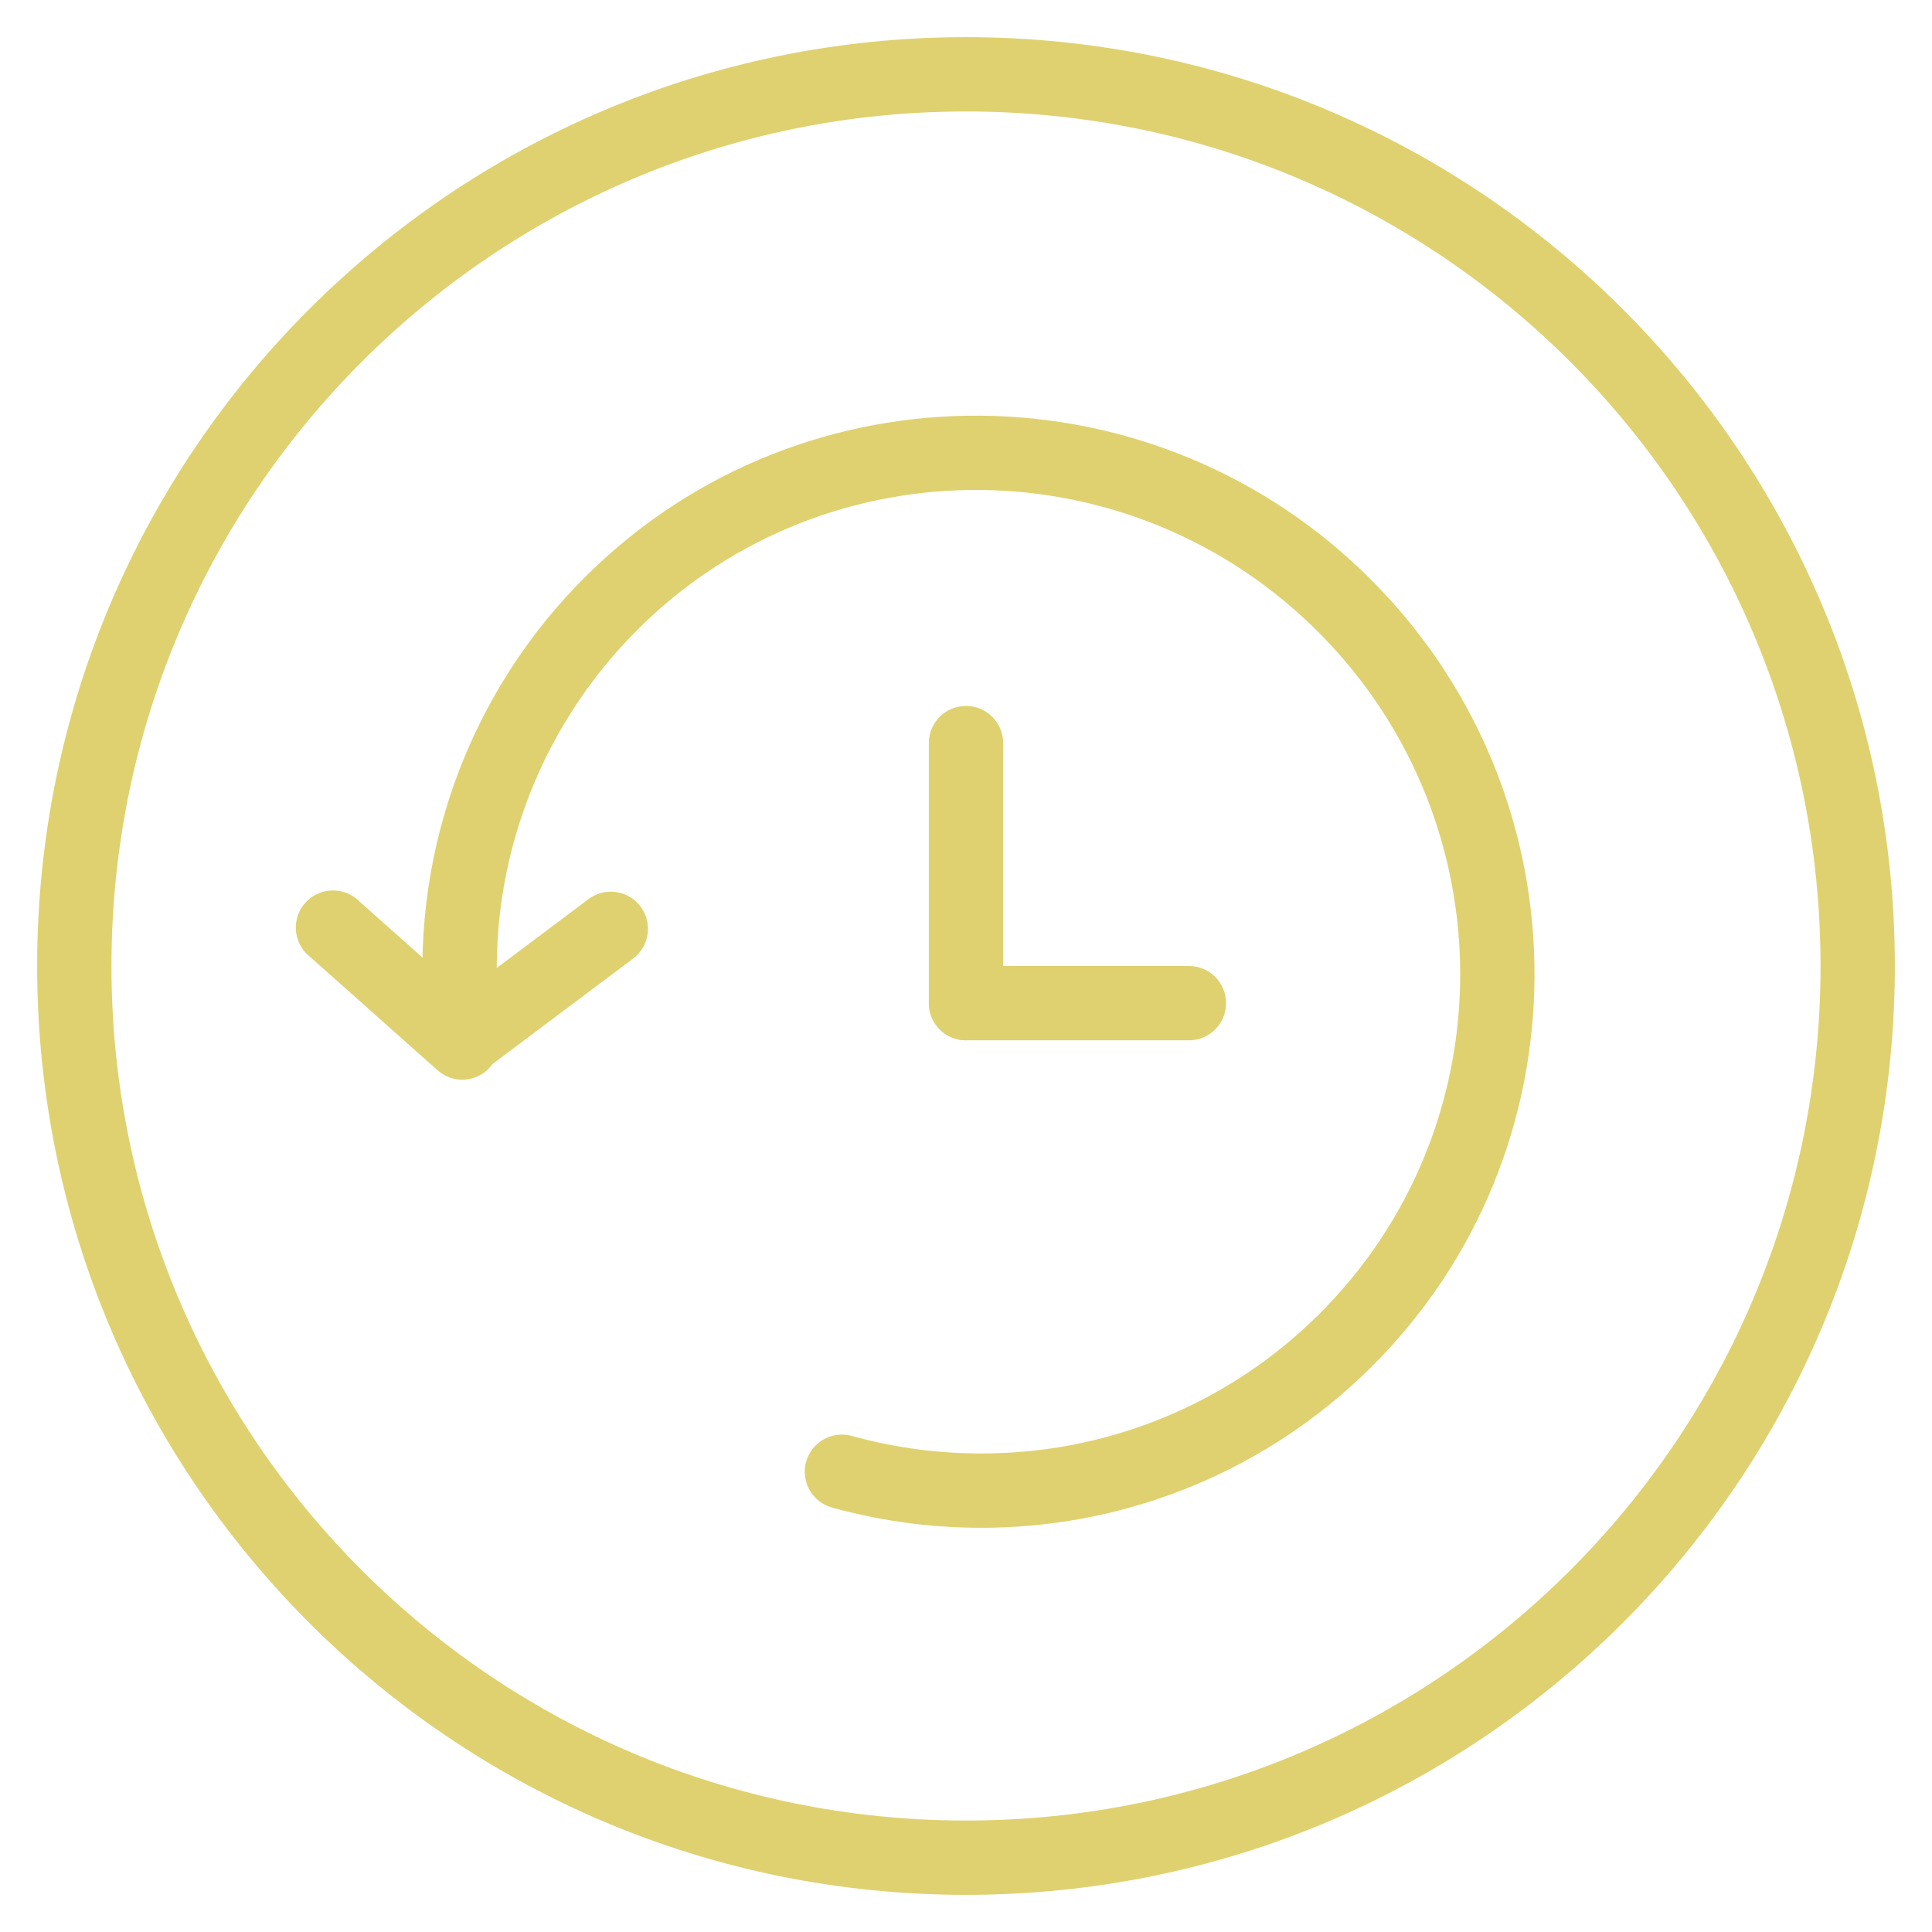
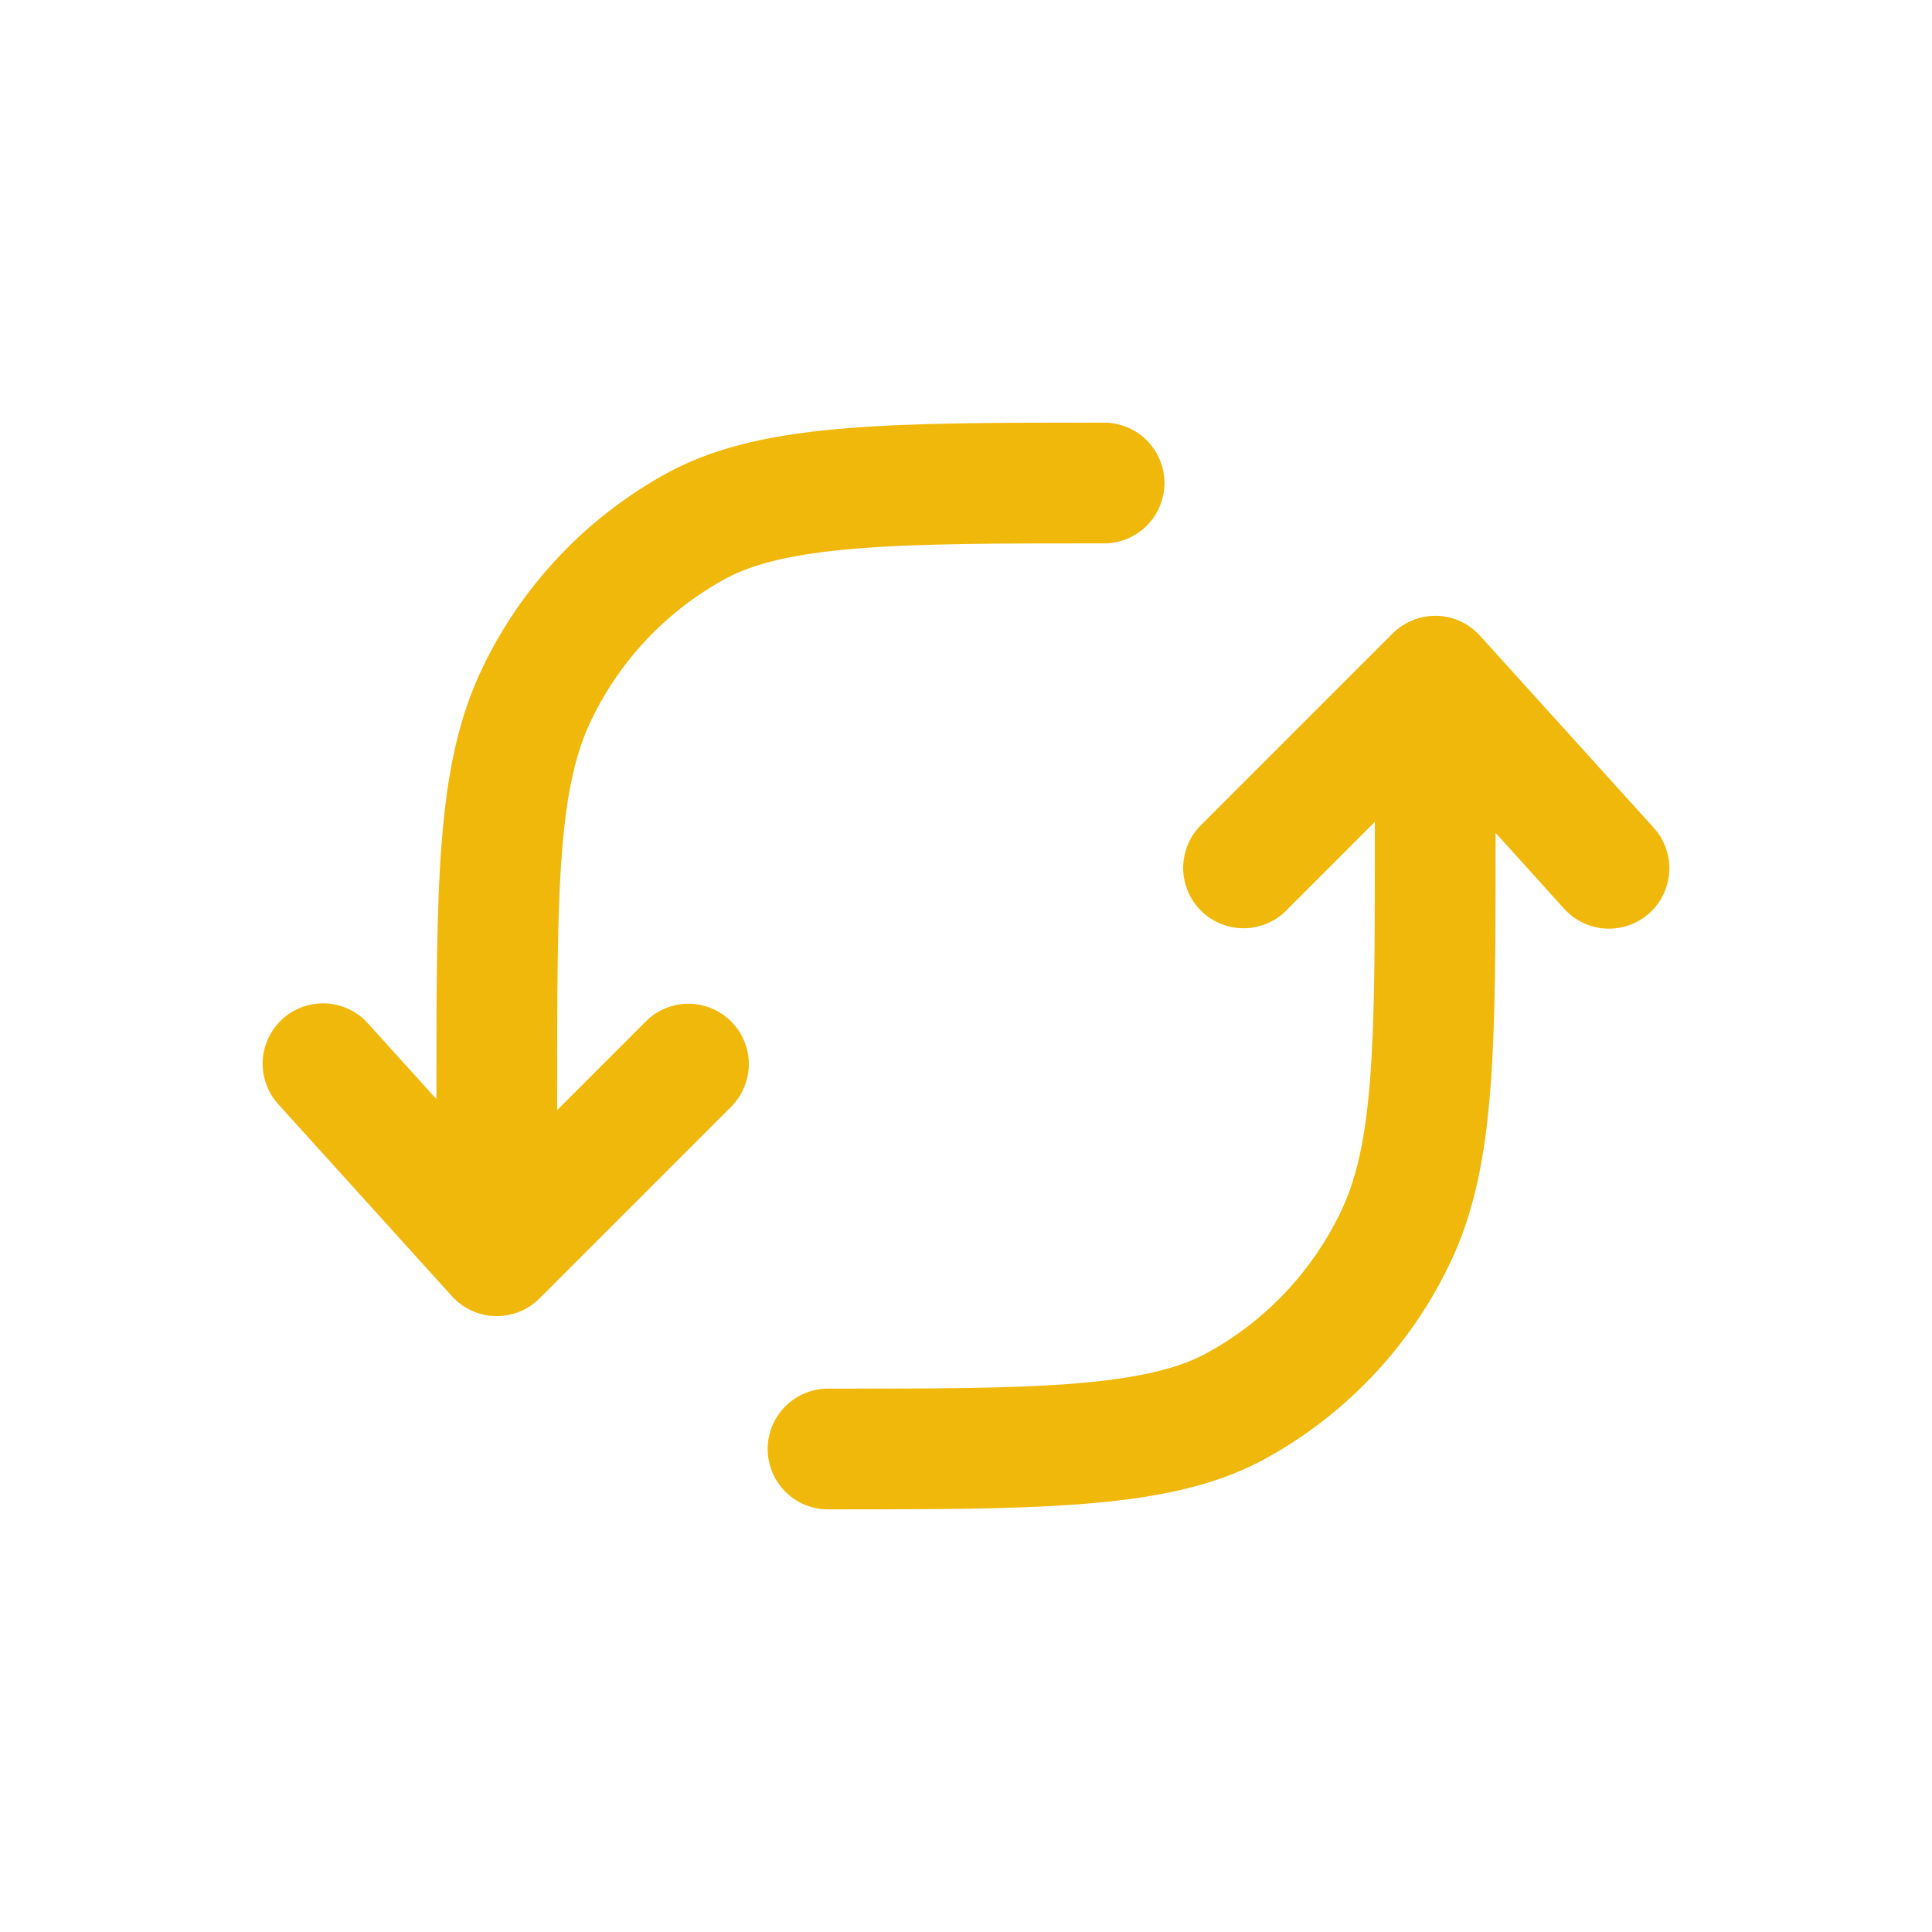
- <svg xmlns="http://www.w3.org/2000/svg" width="48" height="48" viewBox="0 0 26 26">
-   <g fill="#dfd16f">
-     <path d="M26 14c0 6.627-5.373 12-12 12S2 20.627 2 14S7.373 2 14 2s12 5.373 12 12" opacity="0" />
-     <g fill-rule="evenodd" clip-rule="evenodd">
-       <path d="M8.604 8.45a6.44 6.44 0 0 0-1.882 5.278a.5.5 0 0 1-.995.105a7.44 7.44 0 0 1 2.175-6.096c2.937-2.897 7.675-2.85 10.582.098s2.888 7.685-.05 10.582a7.43 7.43 0 0 1-5.097 2.142a7.5 7.5 0 0 1-2.14-.271a.5.5 0 0 1 .266-.964a6.5 6.5 0 0 0 1.856.235a6.42 6.42 0 0 0 4.413-1.854c2.541-2.506 2.562-6.61.04-9.168s-6.627-2.594-9.168-.088" />
-       <path d="M6.594 14.363a.5.5 0 0 1-.706.04l-1.72-1.53a.5.5 0 1 1 .664-.746l1.72 1.53a.5.5 0 0 1 .042.706" />
-       <path d="M5.82 14.3a.5.5 0 0 0 .7.1l2-1.5a.5.5 0 1 0-.6-.8l-2 1.5a.5.5 0 0 0-.1.7M13 9.5a.5.5 0 0 1 .5.5v3.5a.5.5 0 0 1-1 0V10a.5.5 0 0 1 .5-.5" />
-       <path d="M16.5 13.5a.5.5 0 0 1-.5.5h-3a.5.5 0 0 1 0-1h3a.5.5 0 0 1 .5.5" />
-     </g>
-     <path fill-rule="evenodd" d="M13 24.5c6.351 0 11.5-5.149 11.5-11.5S19.351 1.5 13 1.5S1.5 6.649 1.5 13S6.649 24.5 13 24.5m0 1c6.904 0 12.5-5.596 12.5-12.5S19.904.5 13 .5S.5 6.096.5 13S6.096 25.5 13 25.5" clip-rule="evenodd" />
-   </g>
+ <svg xmlns="http://www.w3.org/2000/svg" width="32" height="32" viewBox="0 0 32 32" fill="none">
+   <path d="M18.247 7H18.287C18.552 7 18.806 7.105 18.994 7.293C19.181 7.48 19.287 7.735 19.287 8C19.287 8.265 19.181 8.52 18.994 8.707C18.806 8.895 18.552 9 18.287 9C16.564 9 15.253 9 14.209 9.084C13.163 9.168 12.499 9.328 12.028 9.579C11.053 10.107 10.27 10.93 9.792 11.931C9.539 12.456 9.387 13.104 9.308 14.115C9.228 15.133 9.228 16.432 9.228 18.24V18.387L10.721 16.893C10.911 16.717 11.162 16.62 11.421 16.625C11.68 16.63 11.927 16.735 12.11 16.918C12.293 17.101 12.398 17.348 12.403 17.607C12.407 17.866 12.311 18.117 12.135 18.307L8.935 21.507C8.839 21.602 8.725 21.678 8.599 21.728C8.473 21.778 8.338 21.802 8.203 21.799C8.068 21.796 7.934 21.765 7.811 21.708C7.688 21.652 7.578 21.571 7.487 21.471L4.592 18.271C4.422 18.073 4.336 17.817 4.352 17.556C4.368 17.296 4.486 17.052 4.679 16.877C4.873 16.702 5.127 16.61 5.388 16.619C5.648 16.629 5.895 16.74 6.075 16.929L7.228 18.204V18.197C7.228 16.441 7.228 15.064 7.315 13.959C7.403 12.833 7.584 11.903 7.993 11.057C8.656 9.678 9.738 8.543 11.085 7.816C11.919 7.369 12.912 7.181 14.051 7.091C15.184 7 16.572 7 18.247 7ZM23.796 10.2C23.932 10.203 24.065 10.234 24.189 10.291C24.312 10.348 24.422 10.429 24.513 10.529L27.408 13.729C27.578 13.927 27.664 14.184 27.648 14.444C27.631 14.704 27.514 14.948 27.321 15.123C27.127 15.298 26.873 15.39 26.612 15.381C26.352 15.371 26.105 15.26 25.925 15.071L24.772 13.796V13.803C24.772 15.559 24.772 16.936 24.685 18.041C24.597 19.167 24.417 20.097 24.007 20.943C23.344 22.322 22.262 23.457 20.915 24.184C20.081 24.631 19.088 24.819 17.949 24.909C16.816 25 15.428 25 13.755 25H13.715C13.449 25 13.195 24.895 13.008 24.707C12.82 24.52 12.715 24.265 12.715 24C12.715 23.735 12.82 23.48 13.008 23.293C13.195 23.105 13.449 23 13.715 23C15.436 23 16.747 23 17.791 22.916C18.837 22.832 19.501 22.672 19.972 22.42C20.947 21.892 21.729 21.069 22.208 20.069C22.461 19.544 22.613 18.896 22.692 17.885C22.772 16.867 22.772 15.568 22.772 13.76V13.613L21.279 15.107C21.089 15.283 20.838 15.38 20.579 15.375C20.32 15.37 20.073 15.265 19.89 15.082C19.707 14.899 19.602 14.652 19.597 14.393C19.593 14.134 19.689 13.883 19.865 13.693L23.065 10.493C23.161 10.398 23.275 10.322 23.401 10.272C23.526 10.221 23.661 10.197 23.796 10.2Z" fill="#F1B80C" />
</svg>
